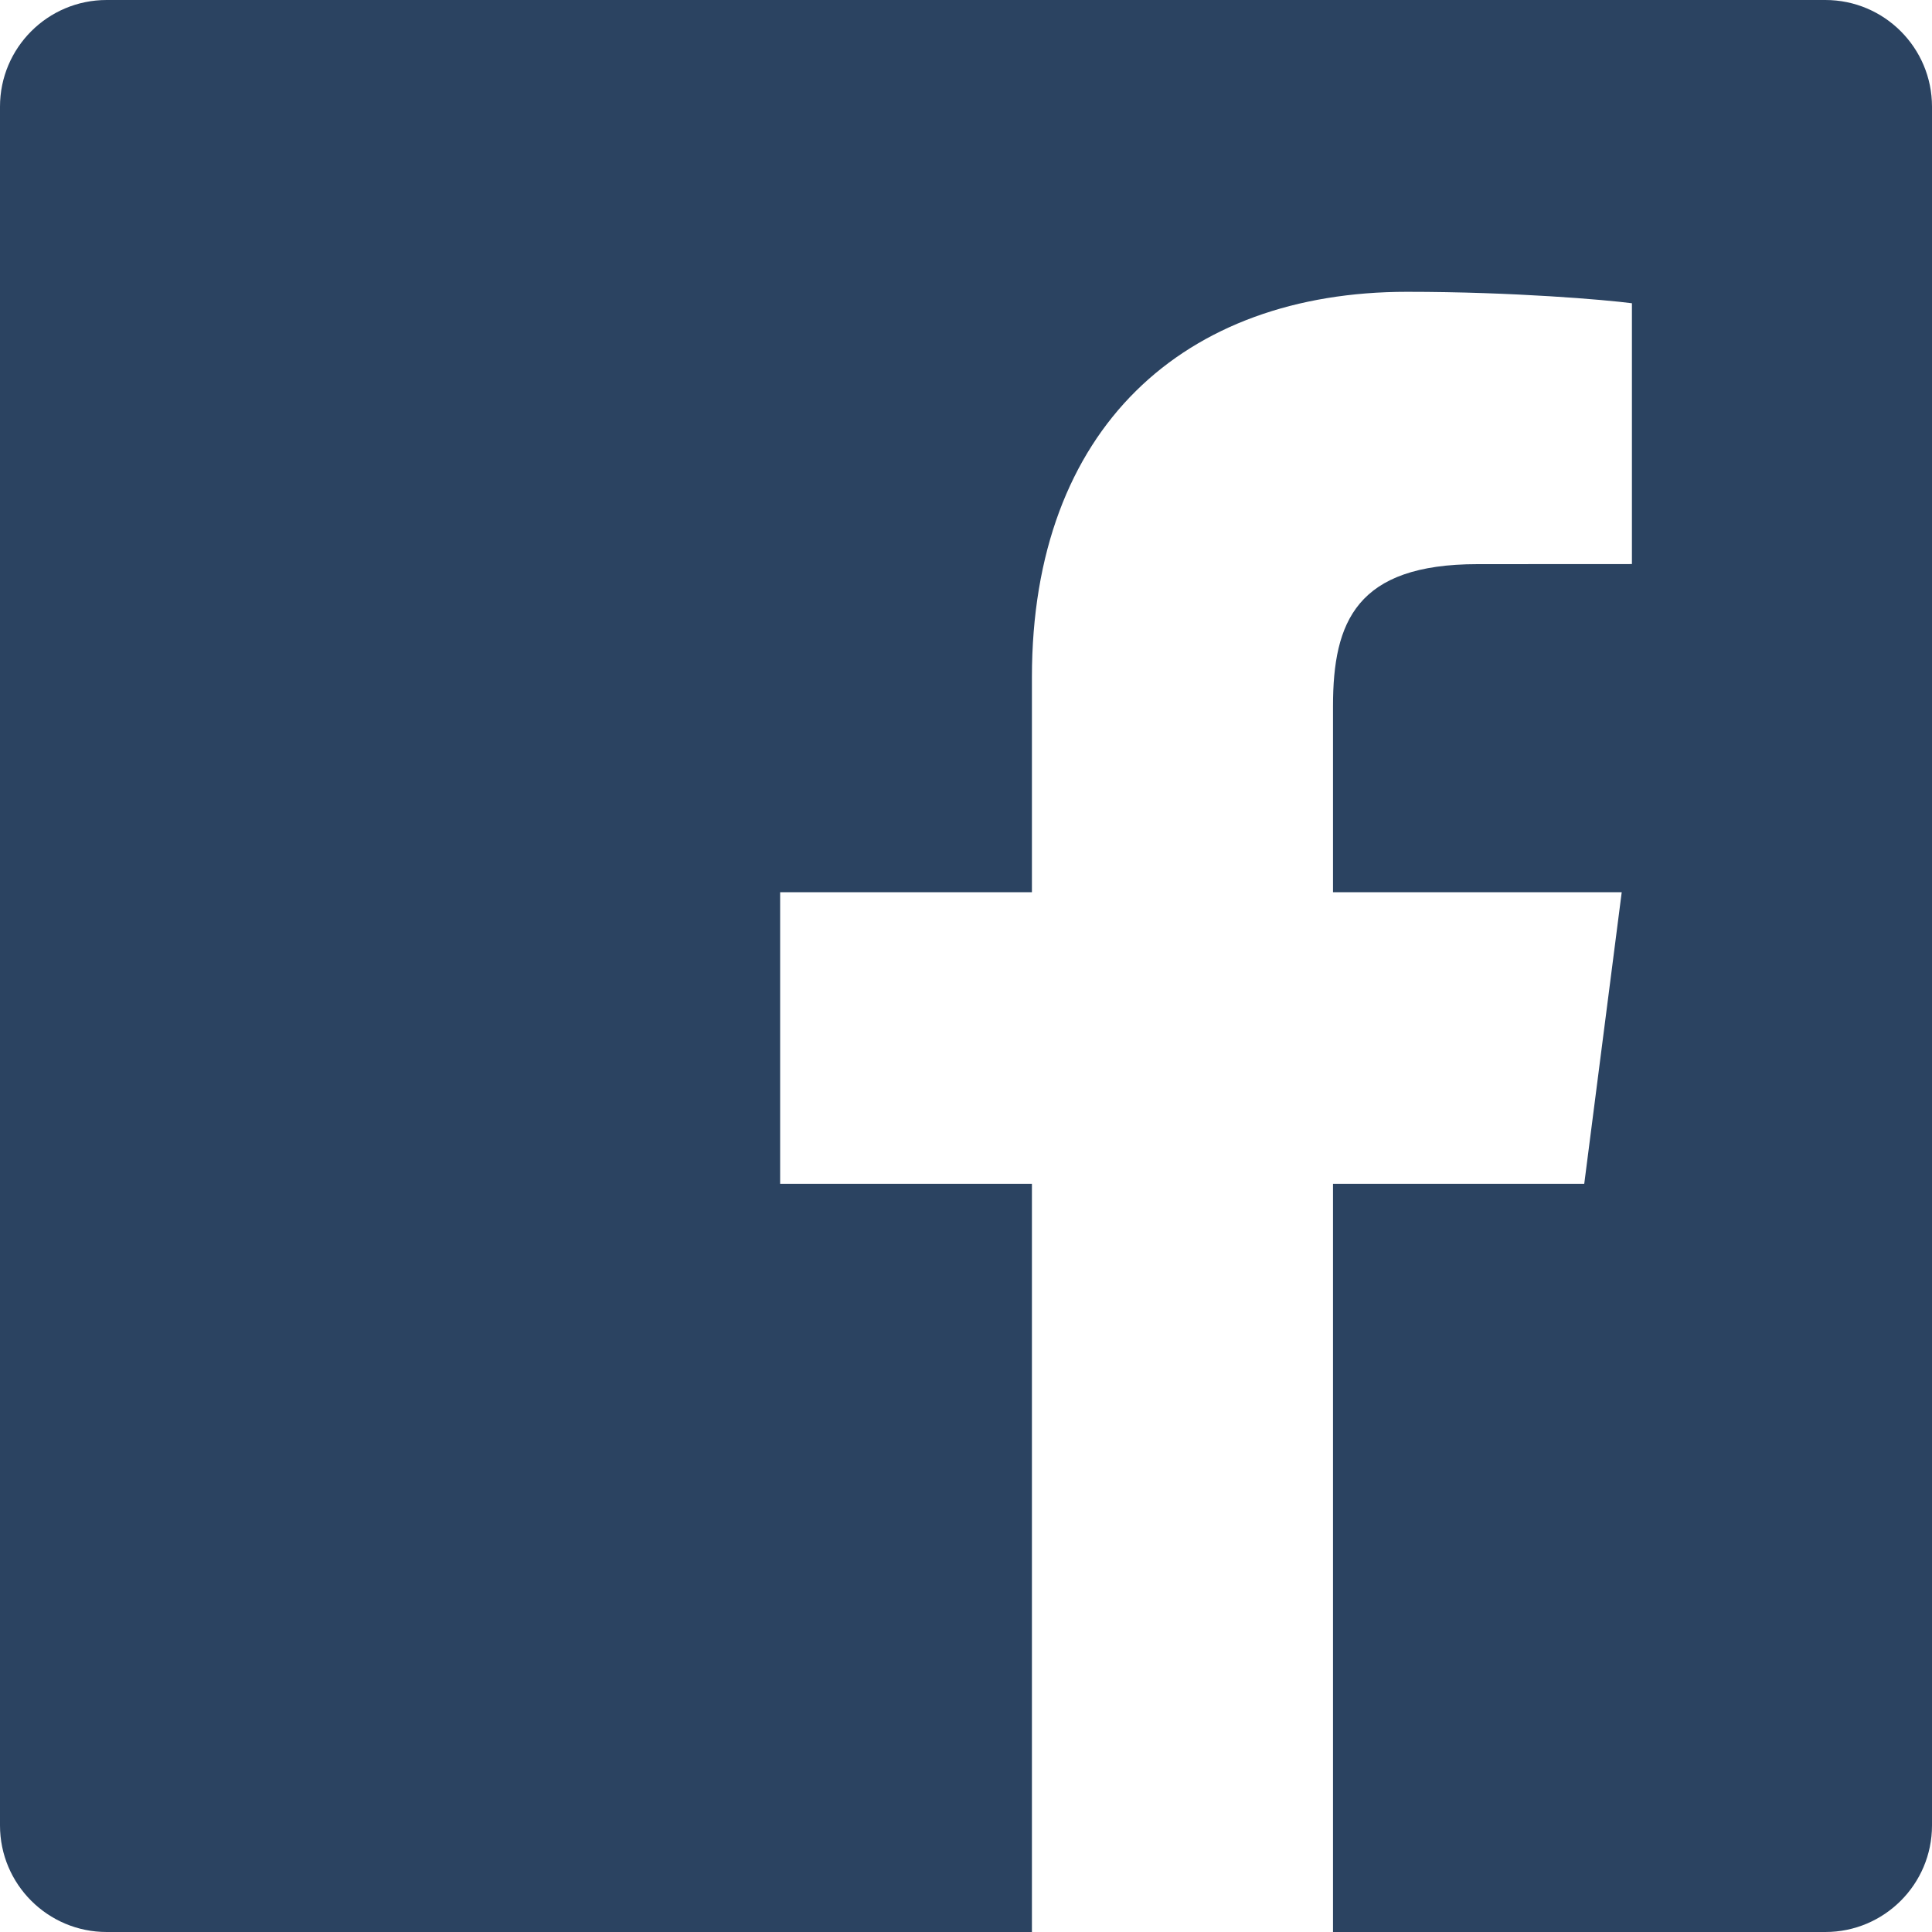
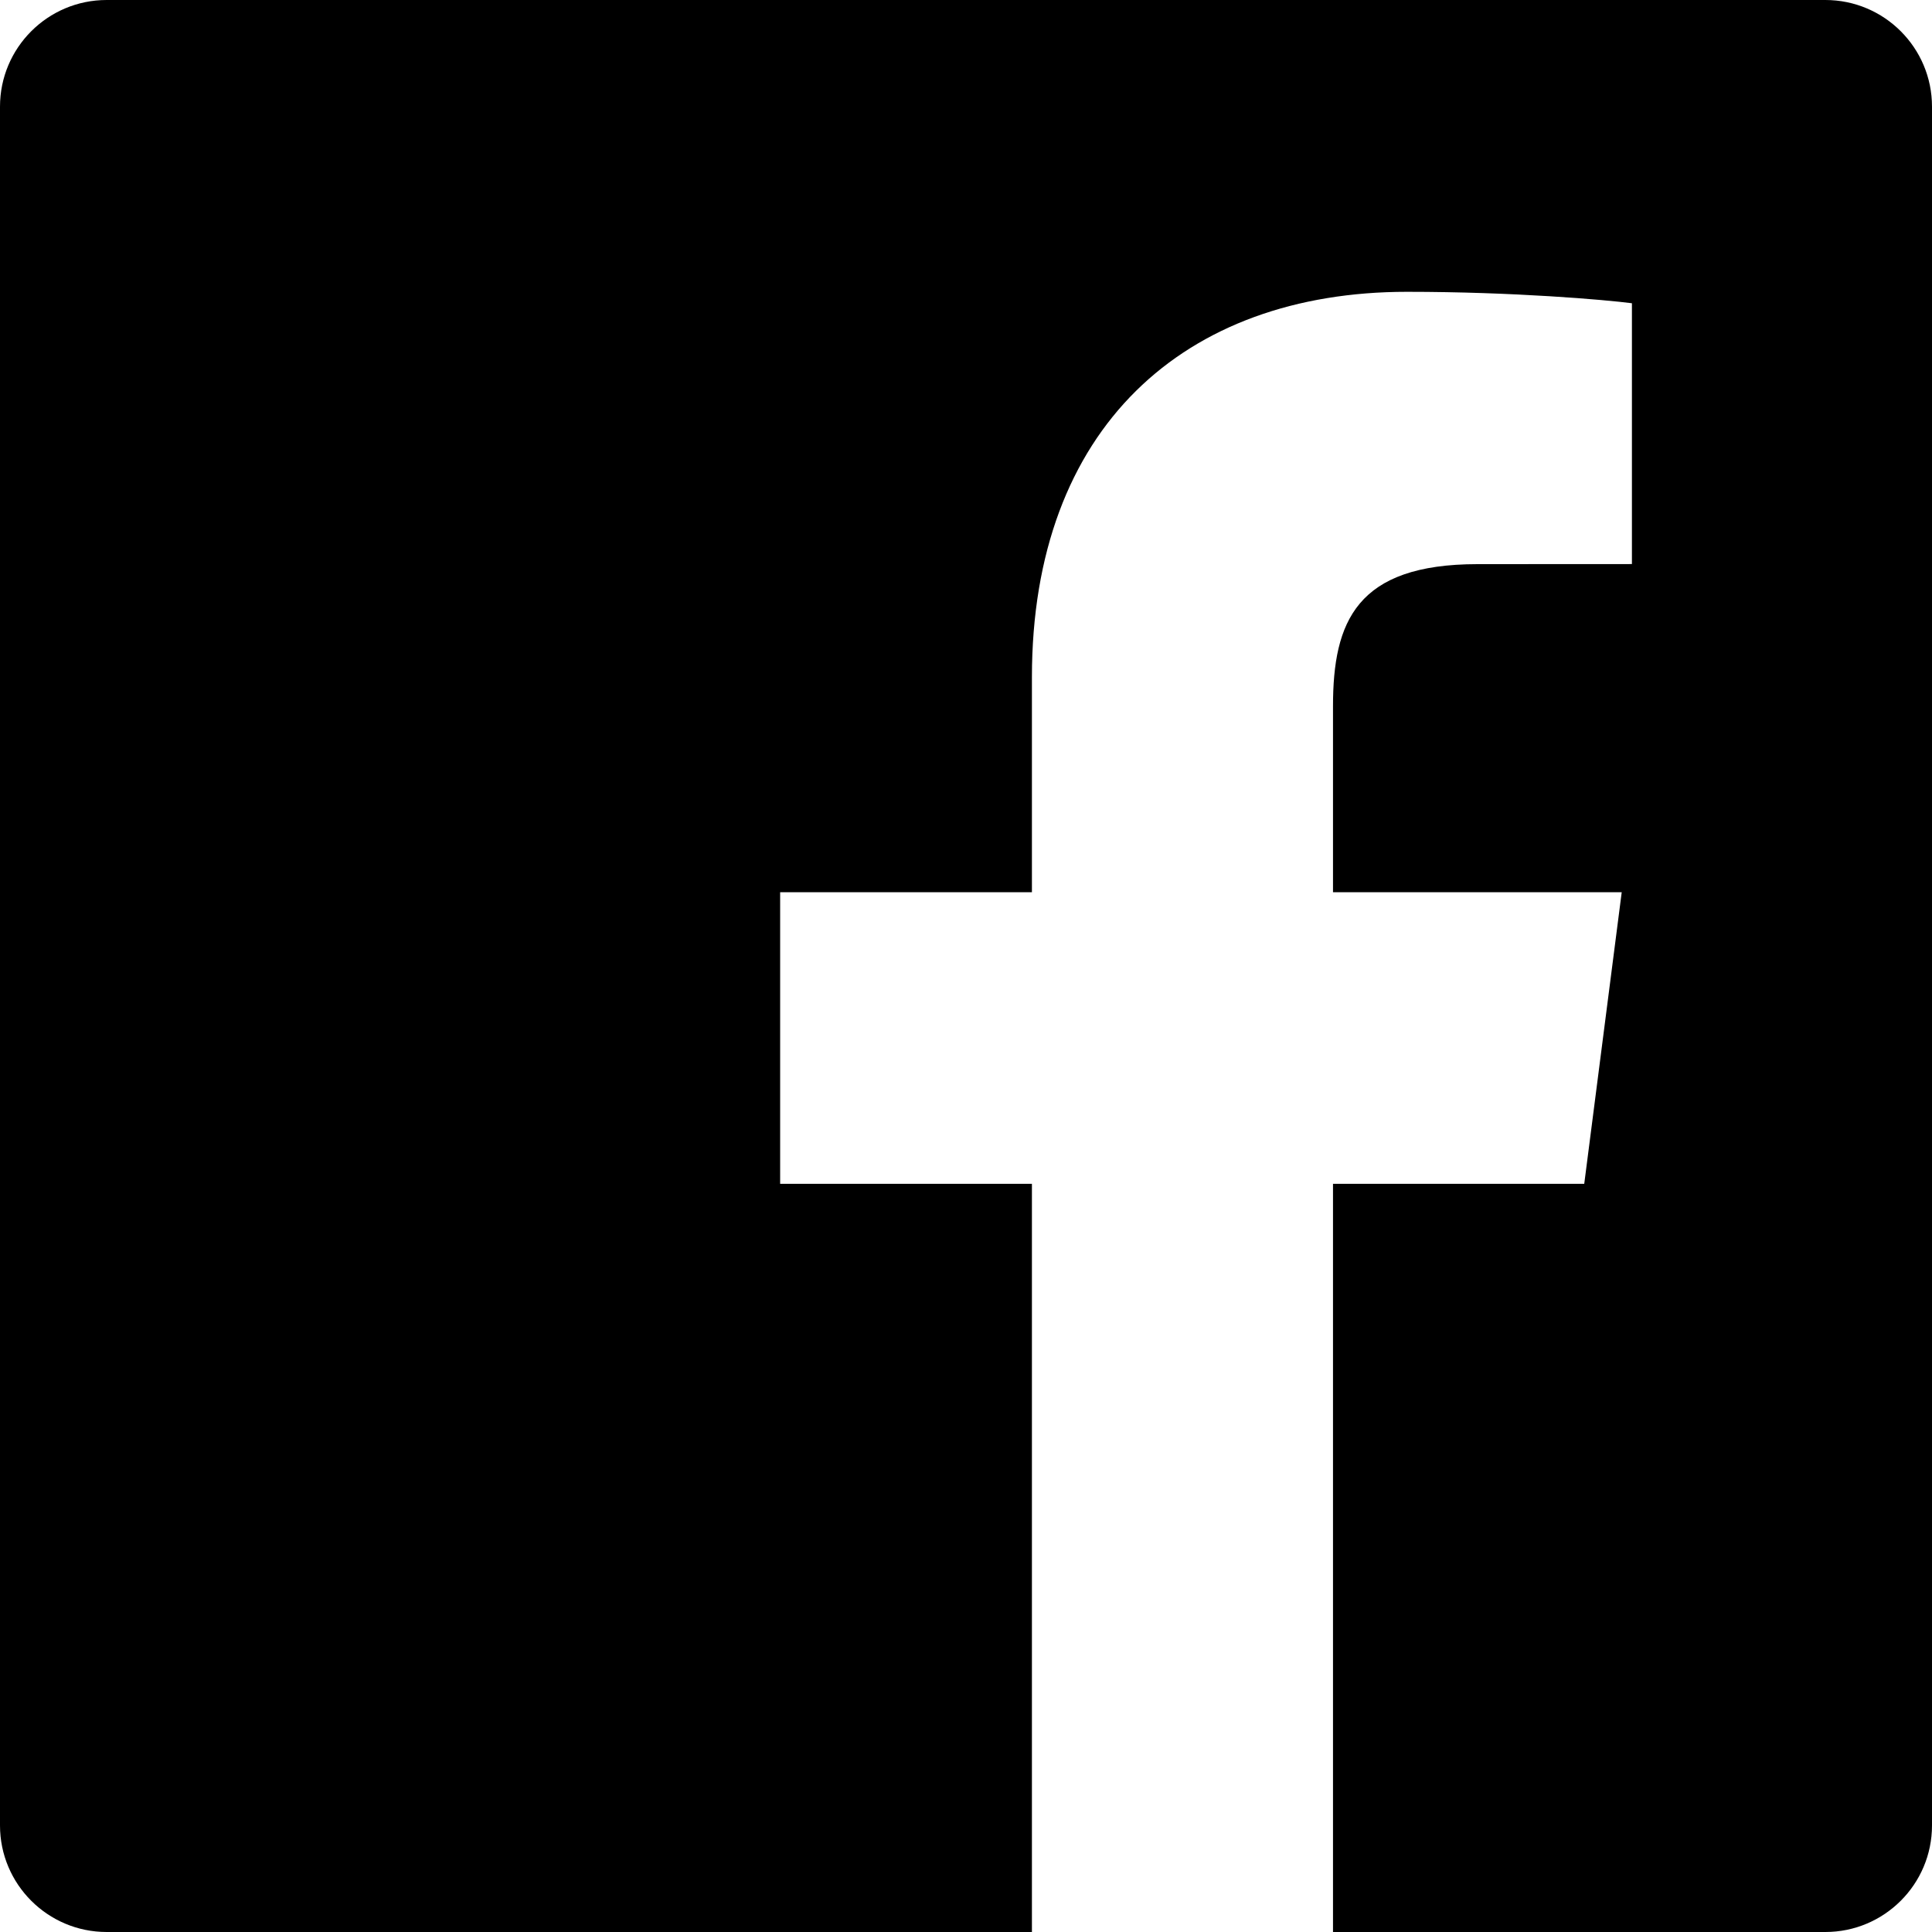
<svg xmlns="http://www.w3.org/2000/svg" width="25px" height="25px" viewBox="0 0 25 25" version="1.1">
  <g id="Symbols" stroke="none" stroke-width="1" fill="none" fill-rule="evenodd">
-     <g id="footer/desktop-v2" transform="translate(-365, -352)" fill="#2B4361">
+     <g id="footer/desktop-v2" transform="translate(-365, -352)" fill="currentColor">
      <g id="Group-18" transform="translate(365, 345)">
        <g id="icon/fb/indigo/700" transform="translate(0, 7)">
          <path d="M23.62,0 L1.38,0 C0.618,0 0,0.618 0,1.38 L0,23.621 C0,24.382 0.618,25 1.38,25 L13.353,25 L13.353,15.319 L10.095,15.319 L10.095,11.545 L13.353,11.545 L13.353,8.763 C13.353,5.534 15.326,3.776 18.206,3.776 C19.586,3.776 20.771,3.879 21.117,3.924 L21.117,7.299 L19.119,7.3 C17.553,7.3 17.249,8.044 17.249,9.137 L17.249,11.545 L20.985,11.545 L20.5,15.319 L17.249,15.319 L17.249,25 L23.62,25 C24.382,25 25,24.382 25,23.621 L25,1.38 C25,0.618 24.382,0 23.62,0" id="Fill-11" />
        </g>
      </g>
    </g>
  </g>
</svg>
